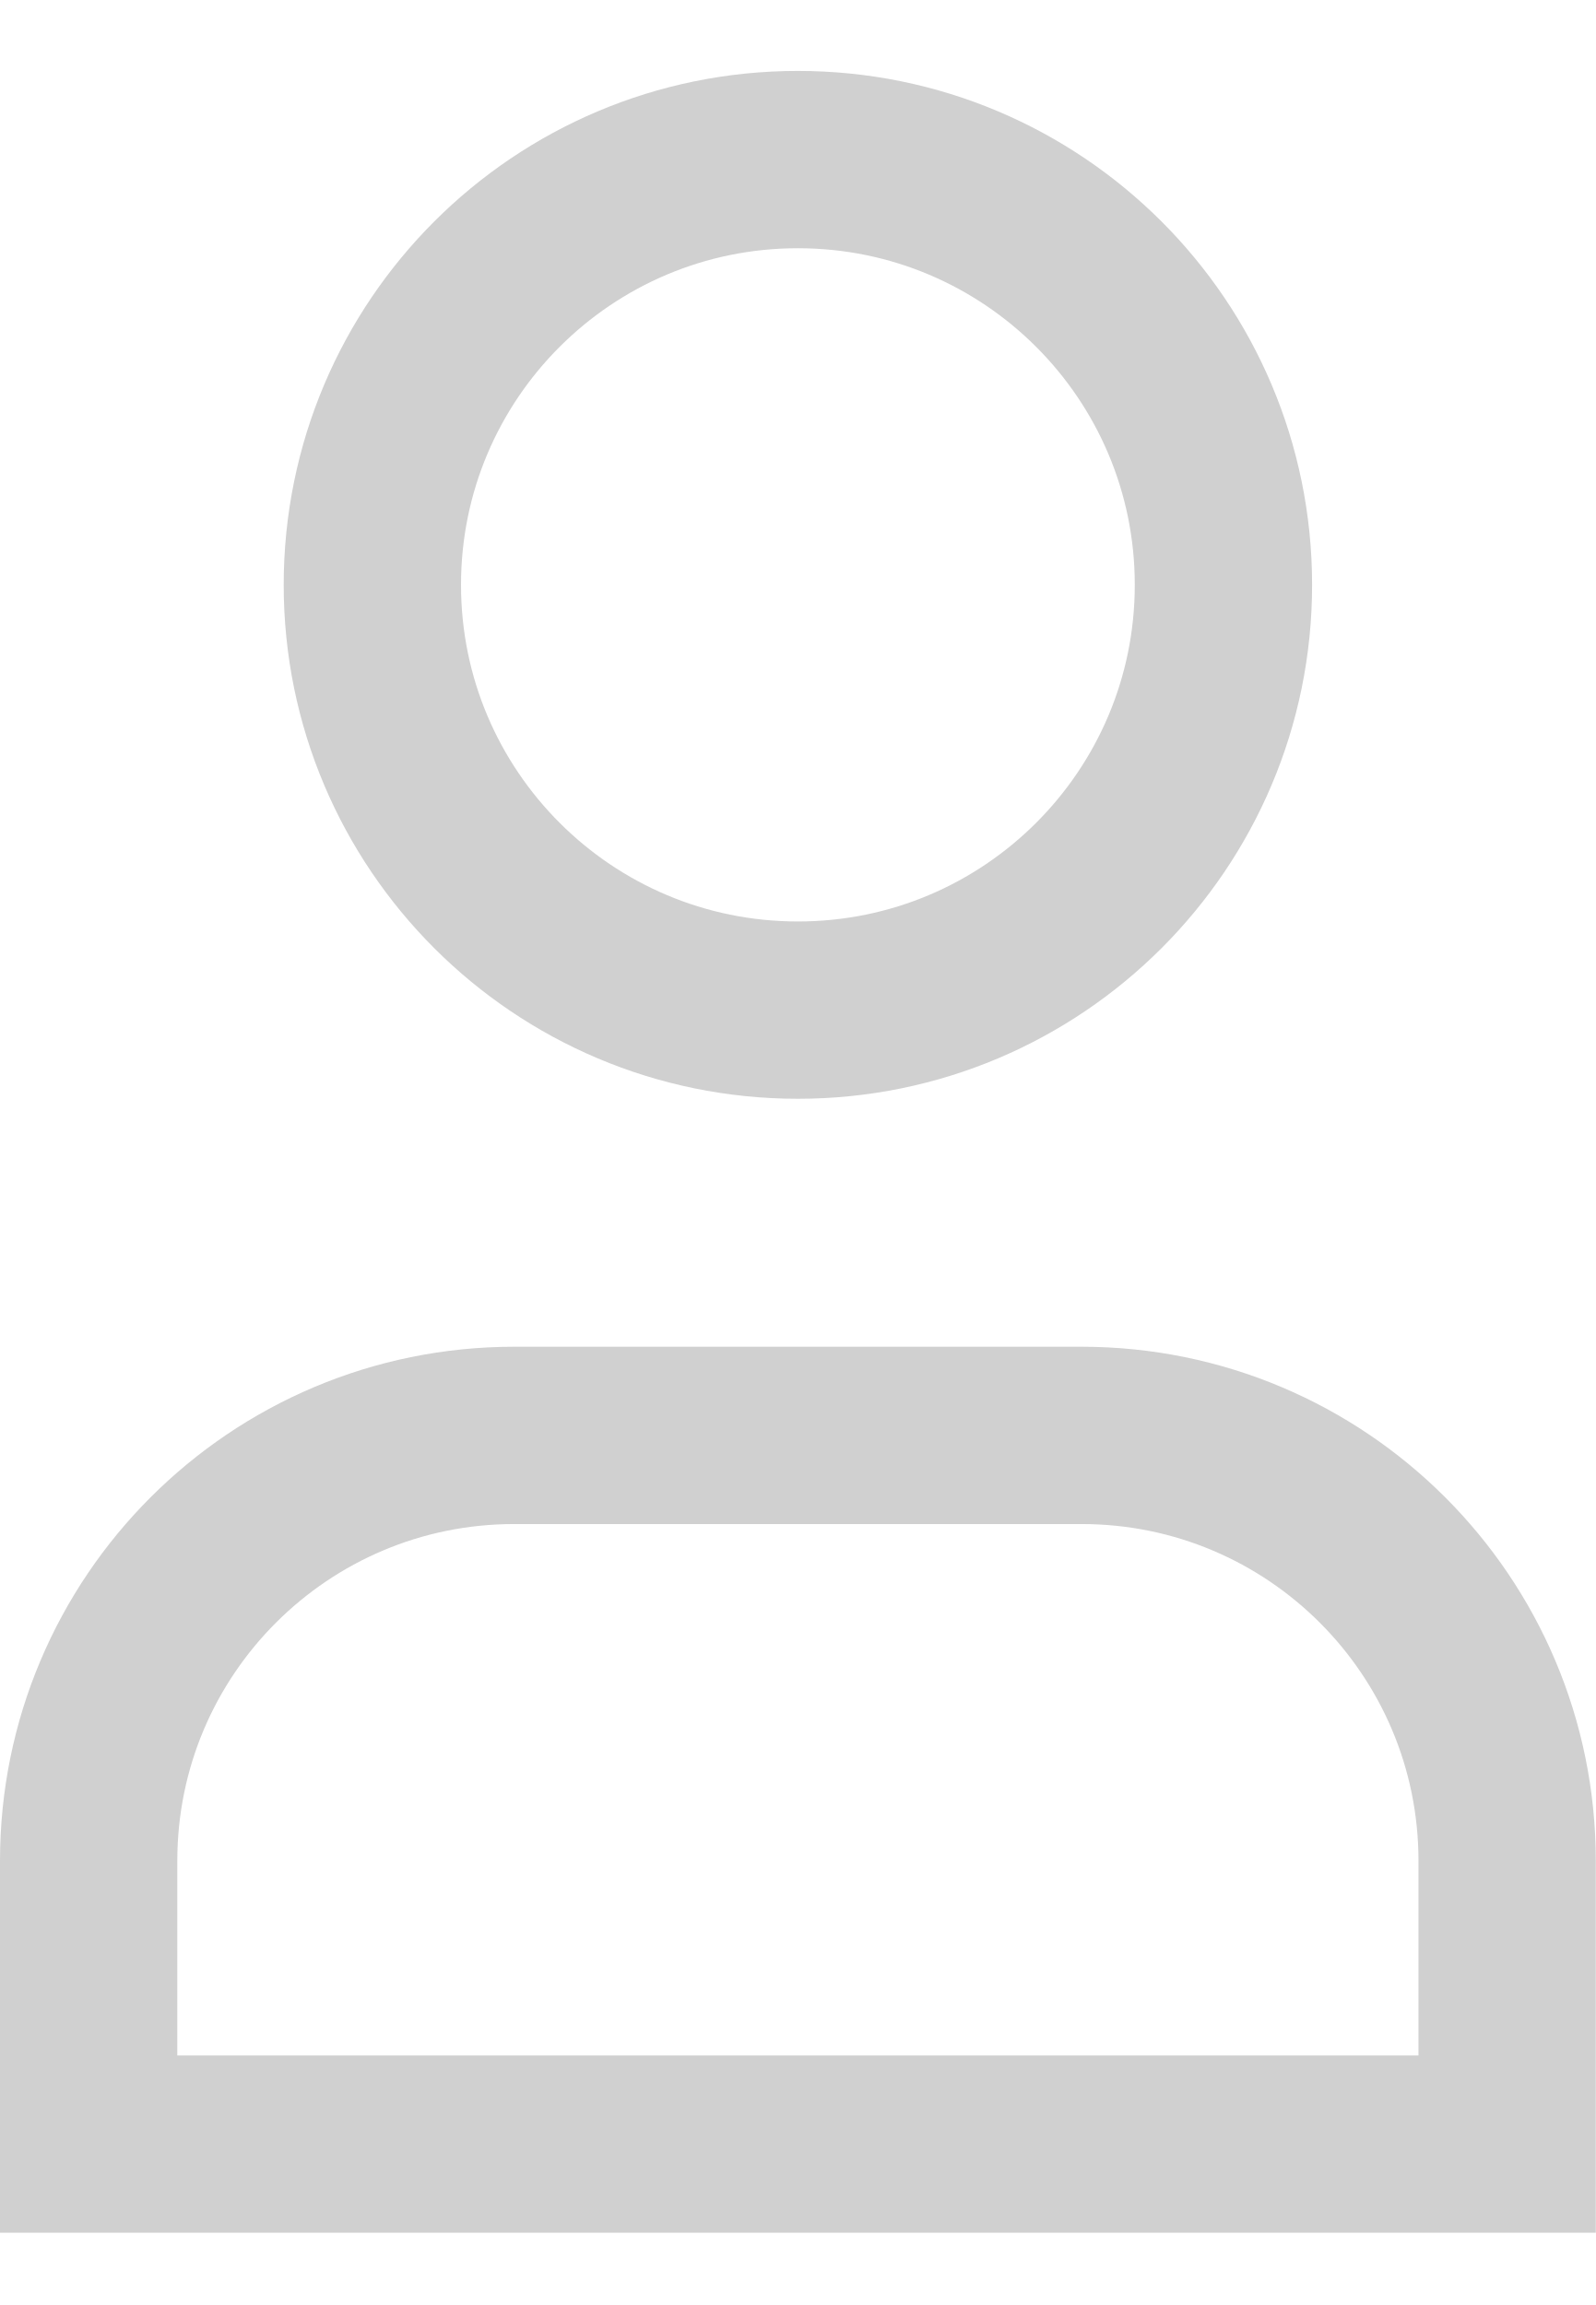
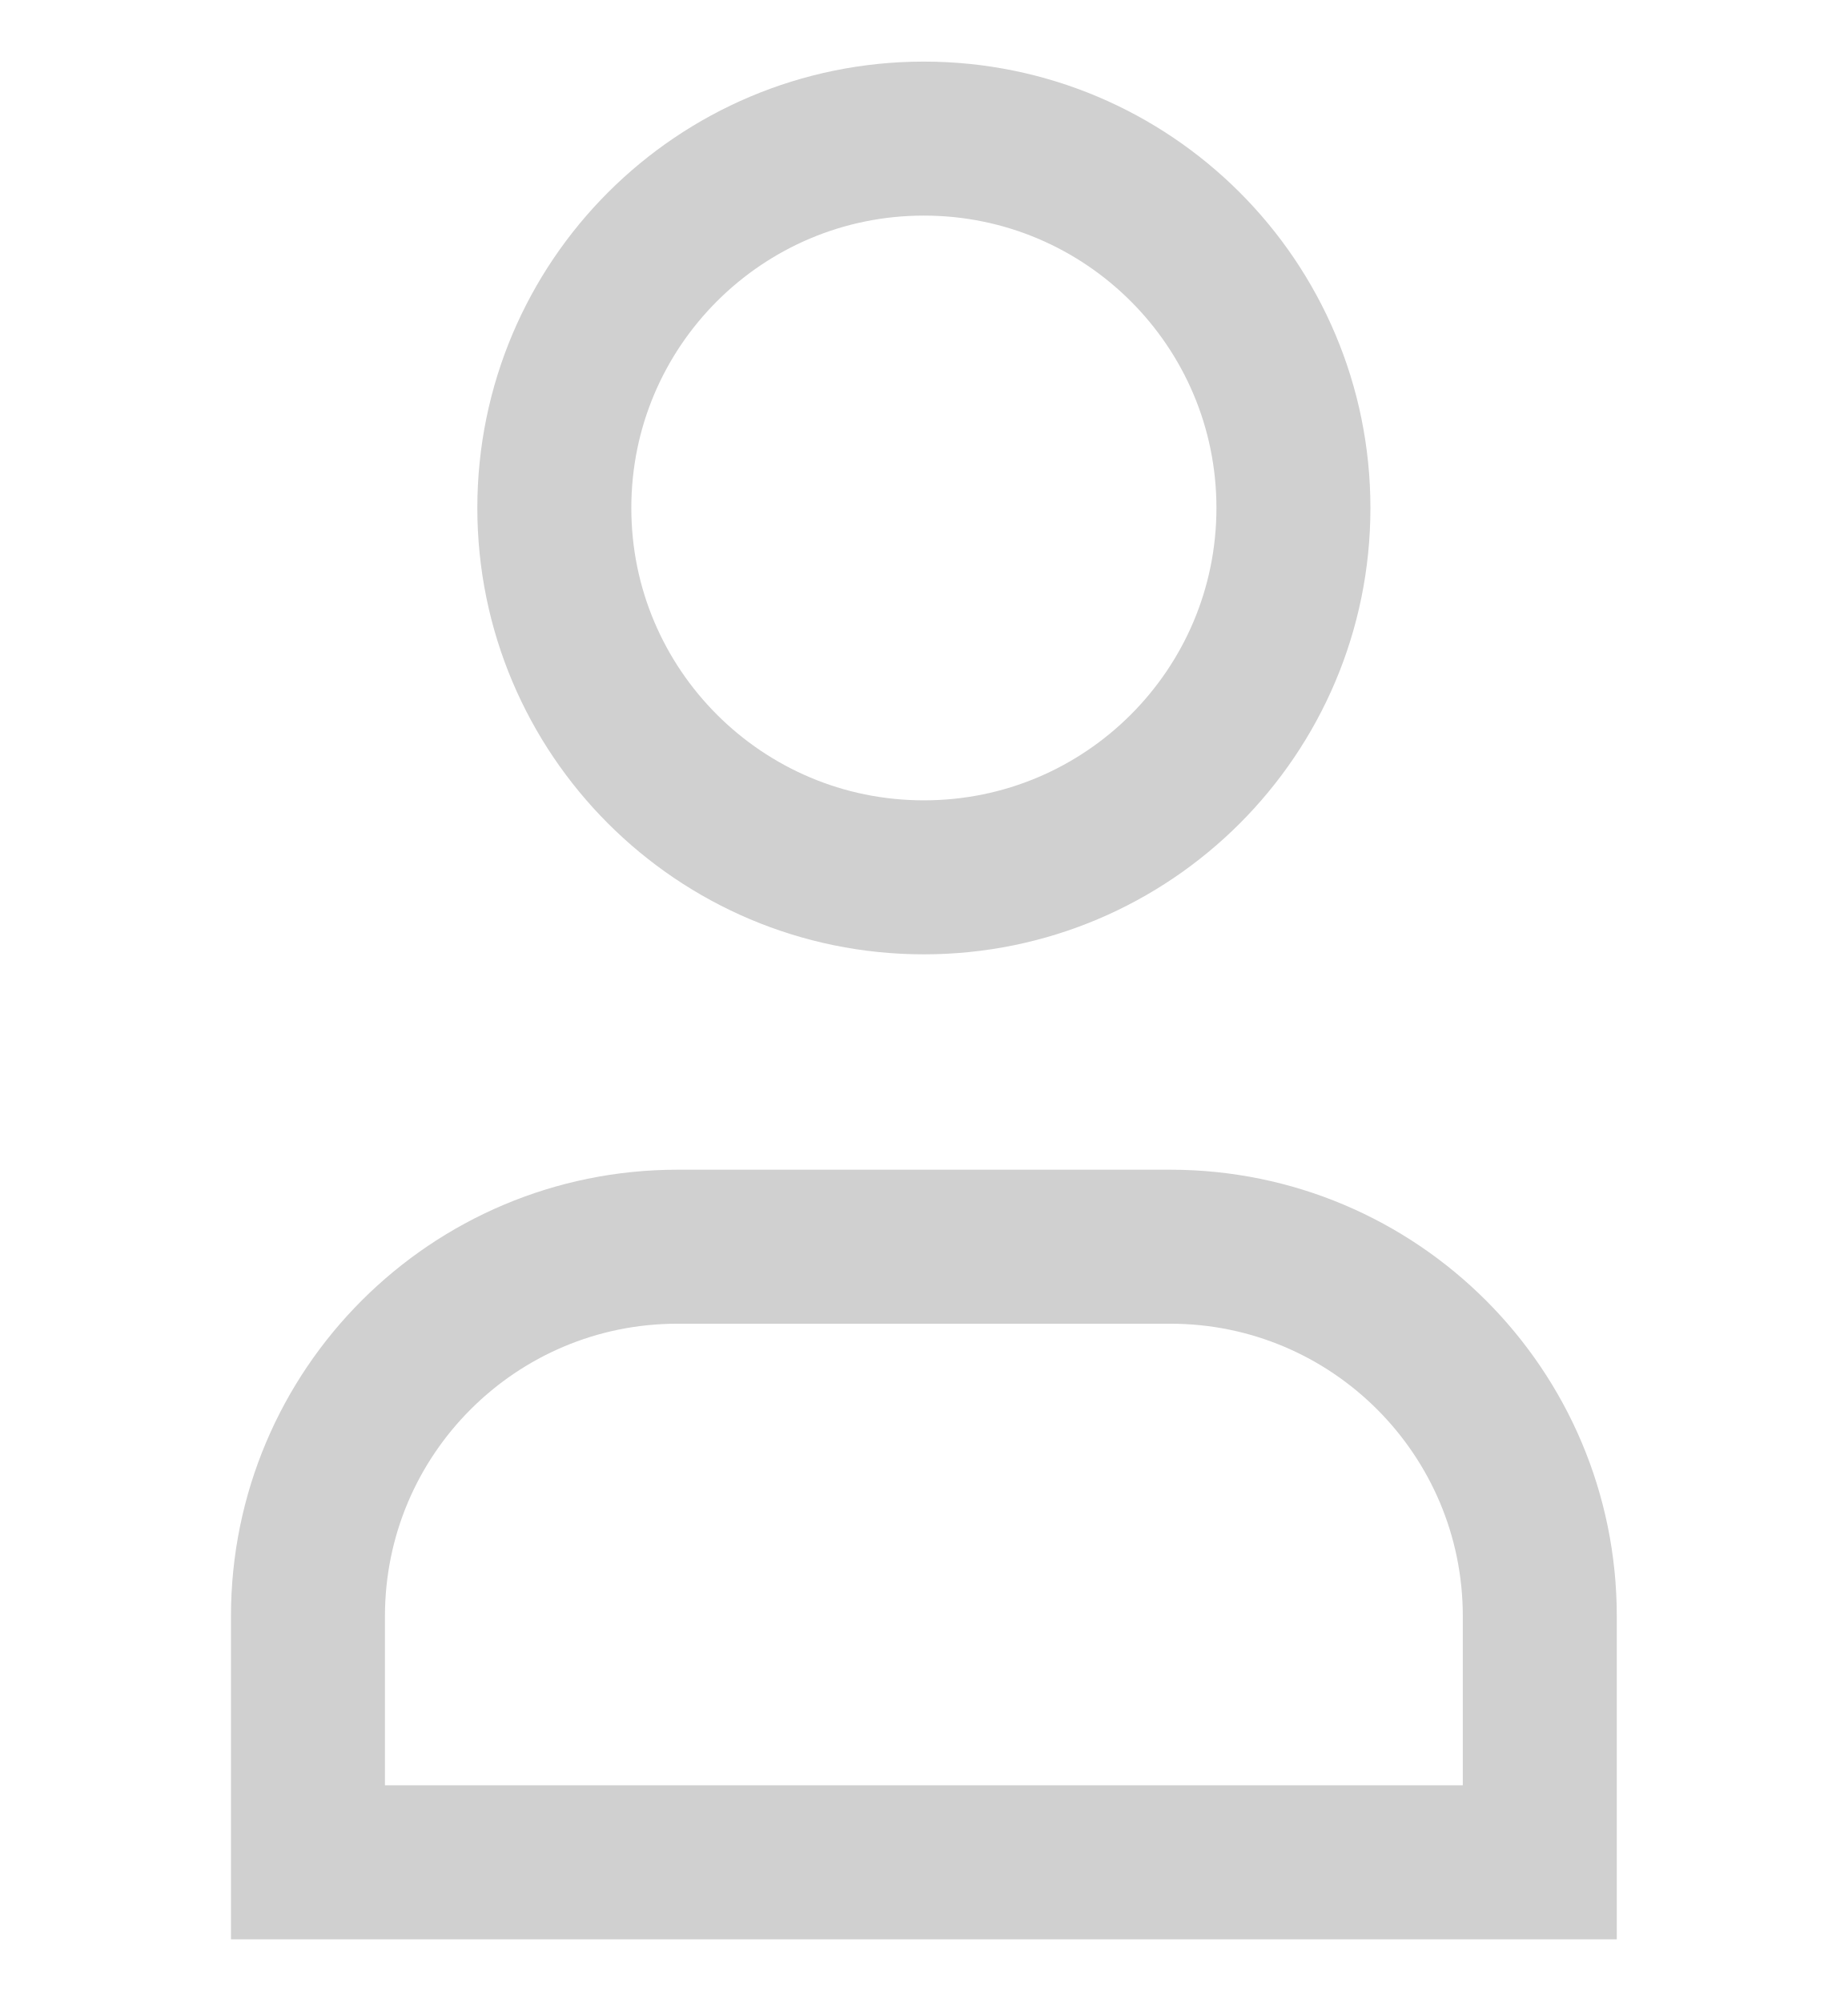
- <svg xmlns="http://www.w3.org/2000/svg" width="18" height="26" viewBox="0 0 18 26" fill="none">
-   <path fill-rule="evenodd" clip-rule="evenodd" d="M13.8 6.597C13.8 9.246 11.651 11.394 9 11.394C6.349 11.394 4.2 9.246 4.2 6.597C4.2 3.947 6.349 1.8 9 1.8C11.651 1.8 13.8 3.947 13.8 6.597Z" stroke="#D0D0D0" stroke-width="2" stroke-linecap="square" />
-   <path fill-rule="evenodd" clip-rule="evenodd" d="M17 24.185H1C1 23.049 1 21.968 1 20.99C1 18.339 3.149 16.191 5.8 16.191H12.2C14.851 16.191 17 18.339 17 20.99C17 21.968 17 23.049 17 24.185Z" stroke="#D0D0D0" stroke-width="2" stroke-linecap="square" />
+ <svg xmlns="http://www.w3.org/2000/svg" width="24" height="26" viewBox="0 0 24 26" fill="none">
+   <path fill-rule="evenodd" clip-rule="evenodd" d="M16.8 6.597C16.8 9.246 14.651 11.394 12 11.394C9.349 11.394 7.2 9.246 7.2 6.597C7.2 3.947 9.349 1.8 12 1.8C14.651 1.8 16.8 3.947 16.8 6.597Z" stroke="#D0D0D0" stroke-width="2" stroke-linecap="square" />
+   <path fill-rule="evenodd" clip-rule="evenodd" d="M20 24.186H4C4 23.049 4 21.969 4 20.99C4 18.339 6.149 16.191 8.8 16.191H15.2C17.851 16.191 20 18.339 20 20.99C20 21.969 20 23.049 20 24.186Z" stroke="#D0D0D0" stroke-width="2" stroke-linecap="square" />
</svg>
